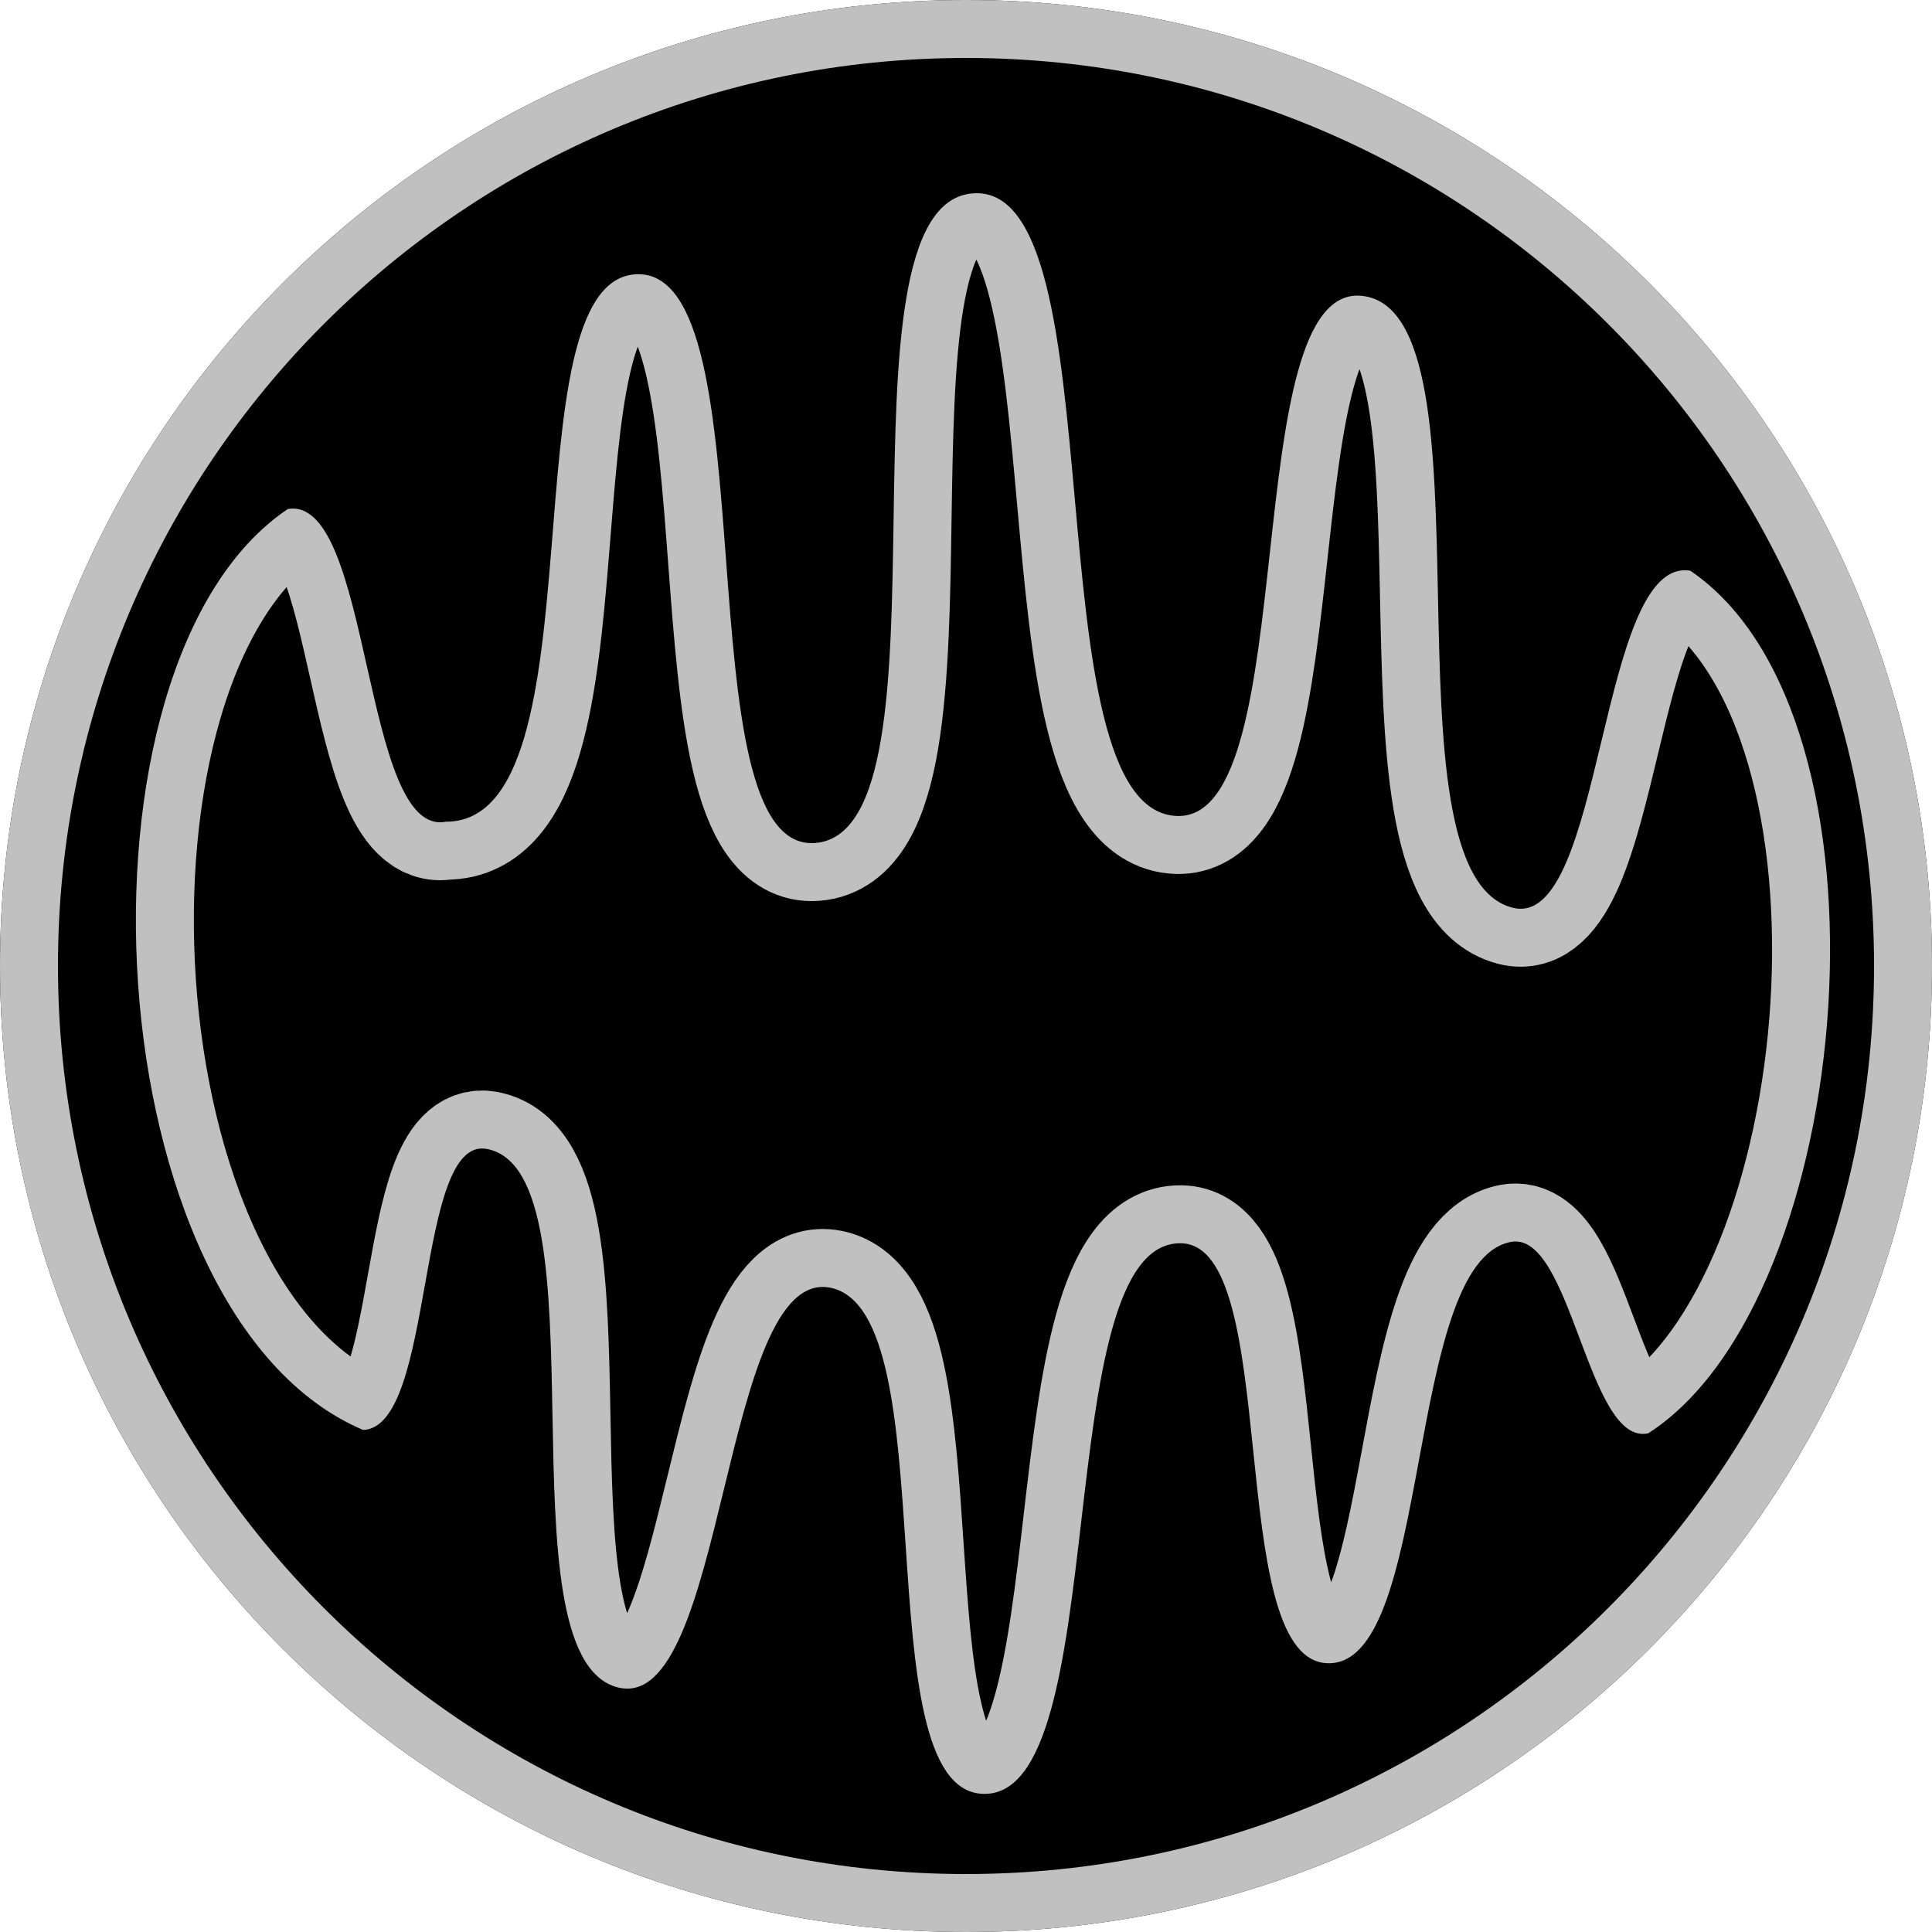
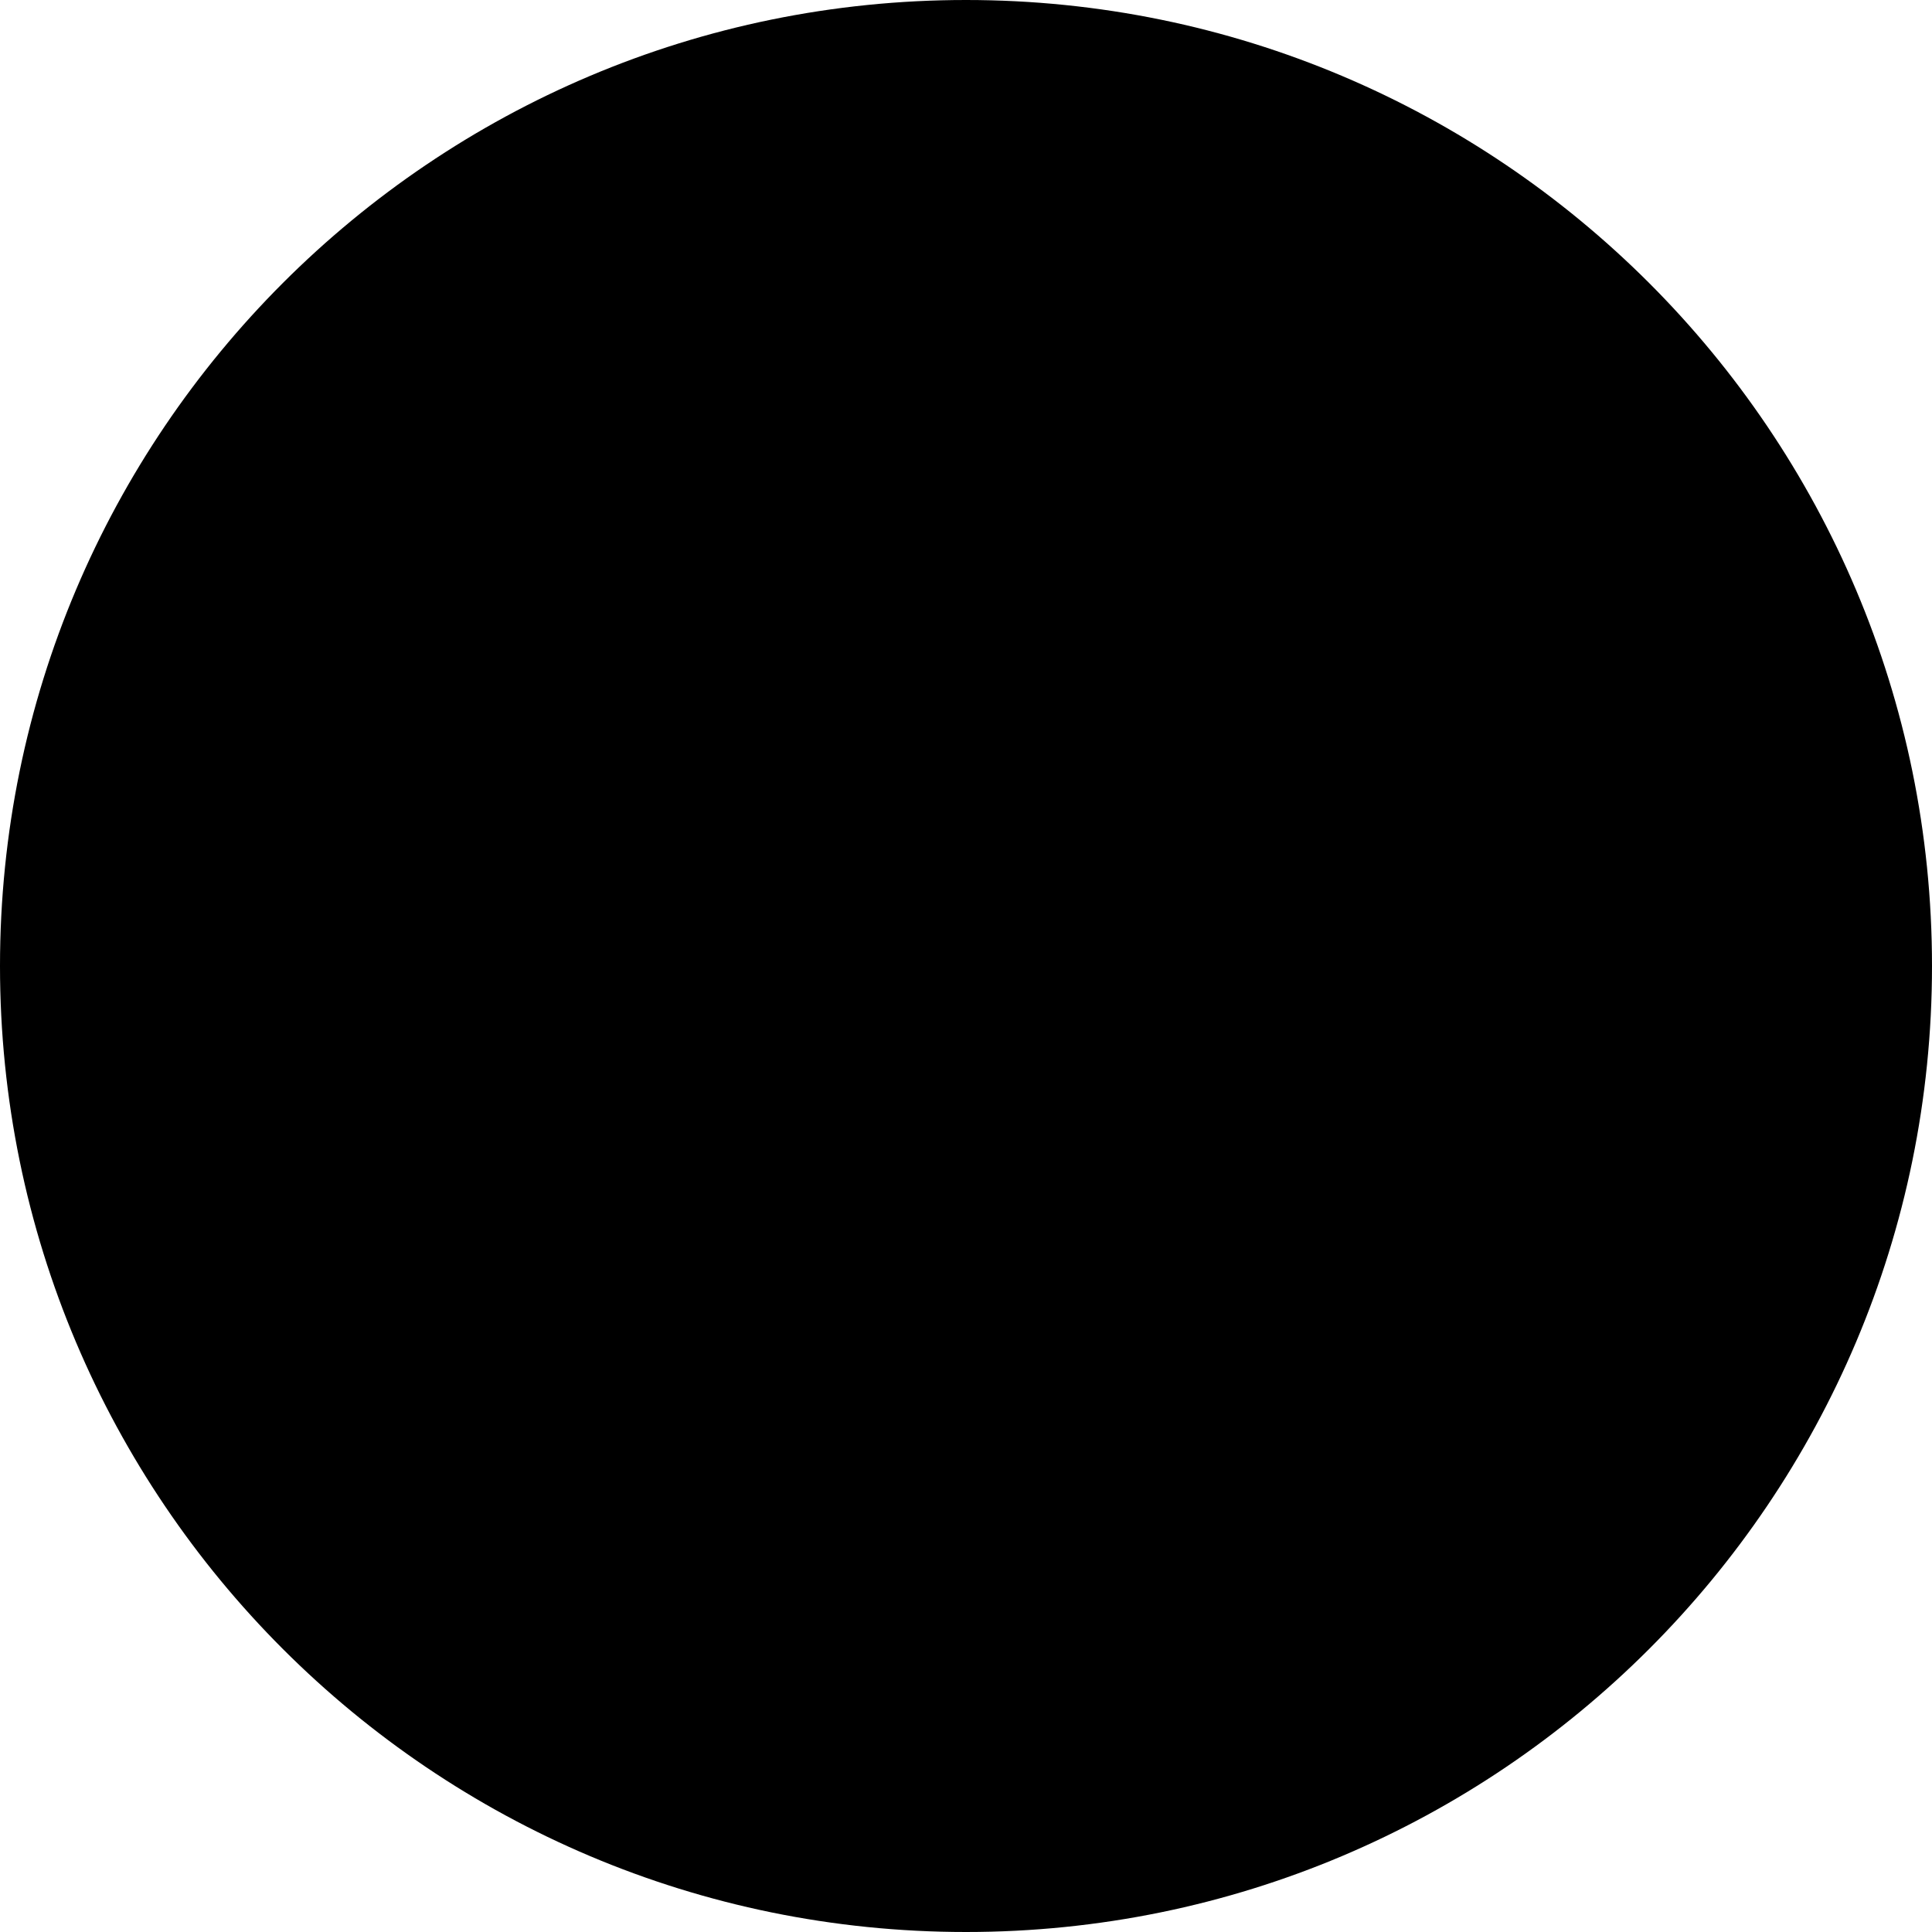
- <svg xmlns="http://www.w3.org/2000/svg" id="mitochondria" version="1.1" baseProfile="full" width="100" height="100" viewBox="0 0 100 100" preserveAspectRatio="none" class="node shape" style="stroke:#c0c0c0; stroke-width:6; ">
+ <svg xmlns="http://www.w3.org/2000/svg" id="mitochondria" version="1.1" baseProfile="full" width="100" height="100" viewBox="0 0 100 100" preserveAspectRatio="none" class="node shape cellular-component">
  <clipPath id="oval-clip-path">
    <ellipse cx="50" cy="50" rx="50" ry="50" vector-effect="non-scaling-stroke" />
  </clipPath>
  <clipPath id="mitochondria-clip-path">
    <path d="m14.895,26.347c4.364,-0.742 3.828,17.036 8.183,16.184c8.273,0.031 2.982,-28.149 9.9,-28.337c6.968,-0.188 2.247,29.948 9.205,29.44c7.633,-0.56 0.507,-32.935 8.136,-33.623c7.699,-0.689 2.919,32.04 10.628,32.225c6.547,0.16 3.026,-27.643 9.561,-26.921c7.192,0.794 0.665,29.843 7.782,31.668c4.748,1.215 4.421,-18.258 9.204,-17.441c11.129,7.577 8.628,37.699 -2.18,44.645c-3.139,0.698 -3.966,-10.502 -7.113,-9.905c-5.59,1.059 -3.982,22.284 -9.603,21.799c-5.239,-0.457 -2.226,-21.636 -7.47,-21.73c-6.961,-0.117 -3.358,28.924 -10.316,28.495c-6.141,-0.375 -1.731,-24.95 -7.825,-26.192c-5.682,-1.157 -5.378,22.17 -11.027,20.681c-6.249,-1.645 -0.47,-26.674 -6.759,-27.866c-3.729,-0.706 -2.648,14.401 -6.404,14.545c-14.016,-5.939 -15.749,-39.708 -3.9,-47.667z" vector-effect="non-scaling-stroke" />
  </clipPath>
  <ellipse cx="50" cy="50" rx="50" ry="50" style="clip-path: url(#oval-clip-path); " vector-effect="non-scaling-stroke" />
  <path d="m14.895,26.347c4.364,-0.742 3.828,17.036 8.183,16.184c8.273,0.031 2.982,-28.149 9.9,-28.337c6.968,-0.188 2.247,29.948 9.205,29.44c7.633,-0.56 0.507,-32.935 8.136,-33.623c7.699,-0.689 2.919,32.04 10.628,32.225c6.547,0.16 3.026,-27.643 9.561,-26.921c7.192,0.794 0.665,29.843 7.782,31.668c4.748,1.215 4.421,-18.258 9.204,-17.441c11.129,7.577 8.628,37.699 -2.18,44.645c-3.139,0.698 -3.966,-10.502 -7.113,-9.905c-5.59,1.059 -3.982,22.284 -9.603,21.799c-5.239,-0.457 -2.226,-21.636 -7.47,-21.73c-6.961,-0.117 -3.358,28.924 -10.316,28.495c-6.141,-0.375 -1.731,-24.95 -7.825,-26.192c-5.682,-1.157 -5.378,22.17 -11.027,20.681c-6.249,-1.645 -0.47,-26.674 -6.759,-27.866c-3.729,-0.706 -2.648,14.401 -6.404,14.545c-14.016,-5.939 -15.749,-39.708 -3.9,-47.667z" style="clip-path: url(#mitochondria-clip-path); " vector-effect="non-scaling-stroke" />
</svg>
